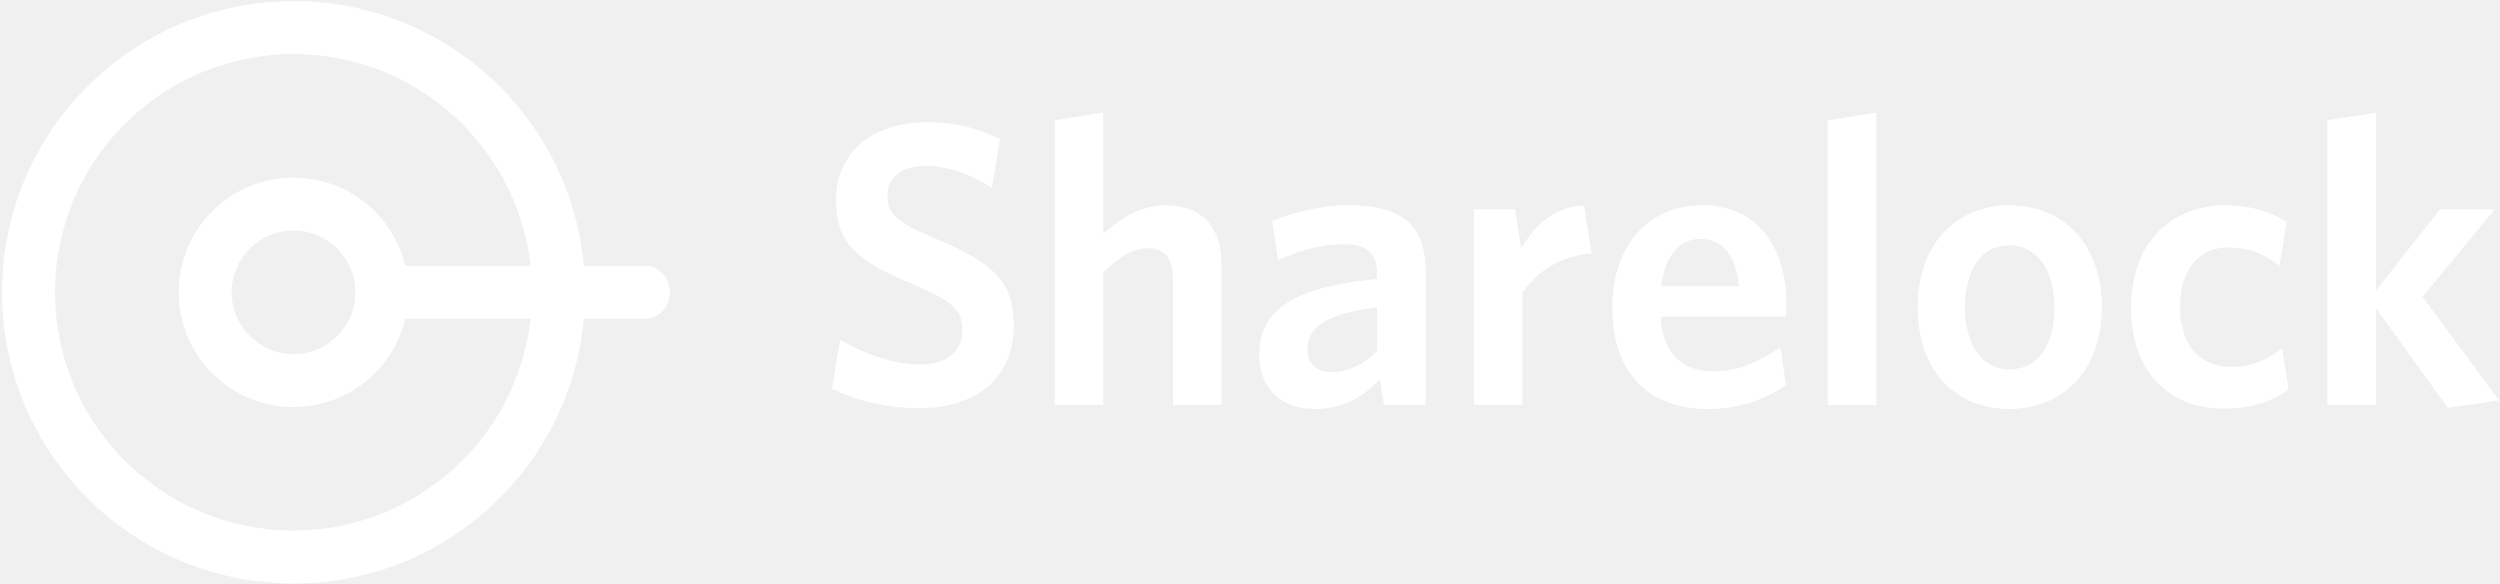
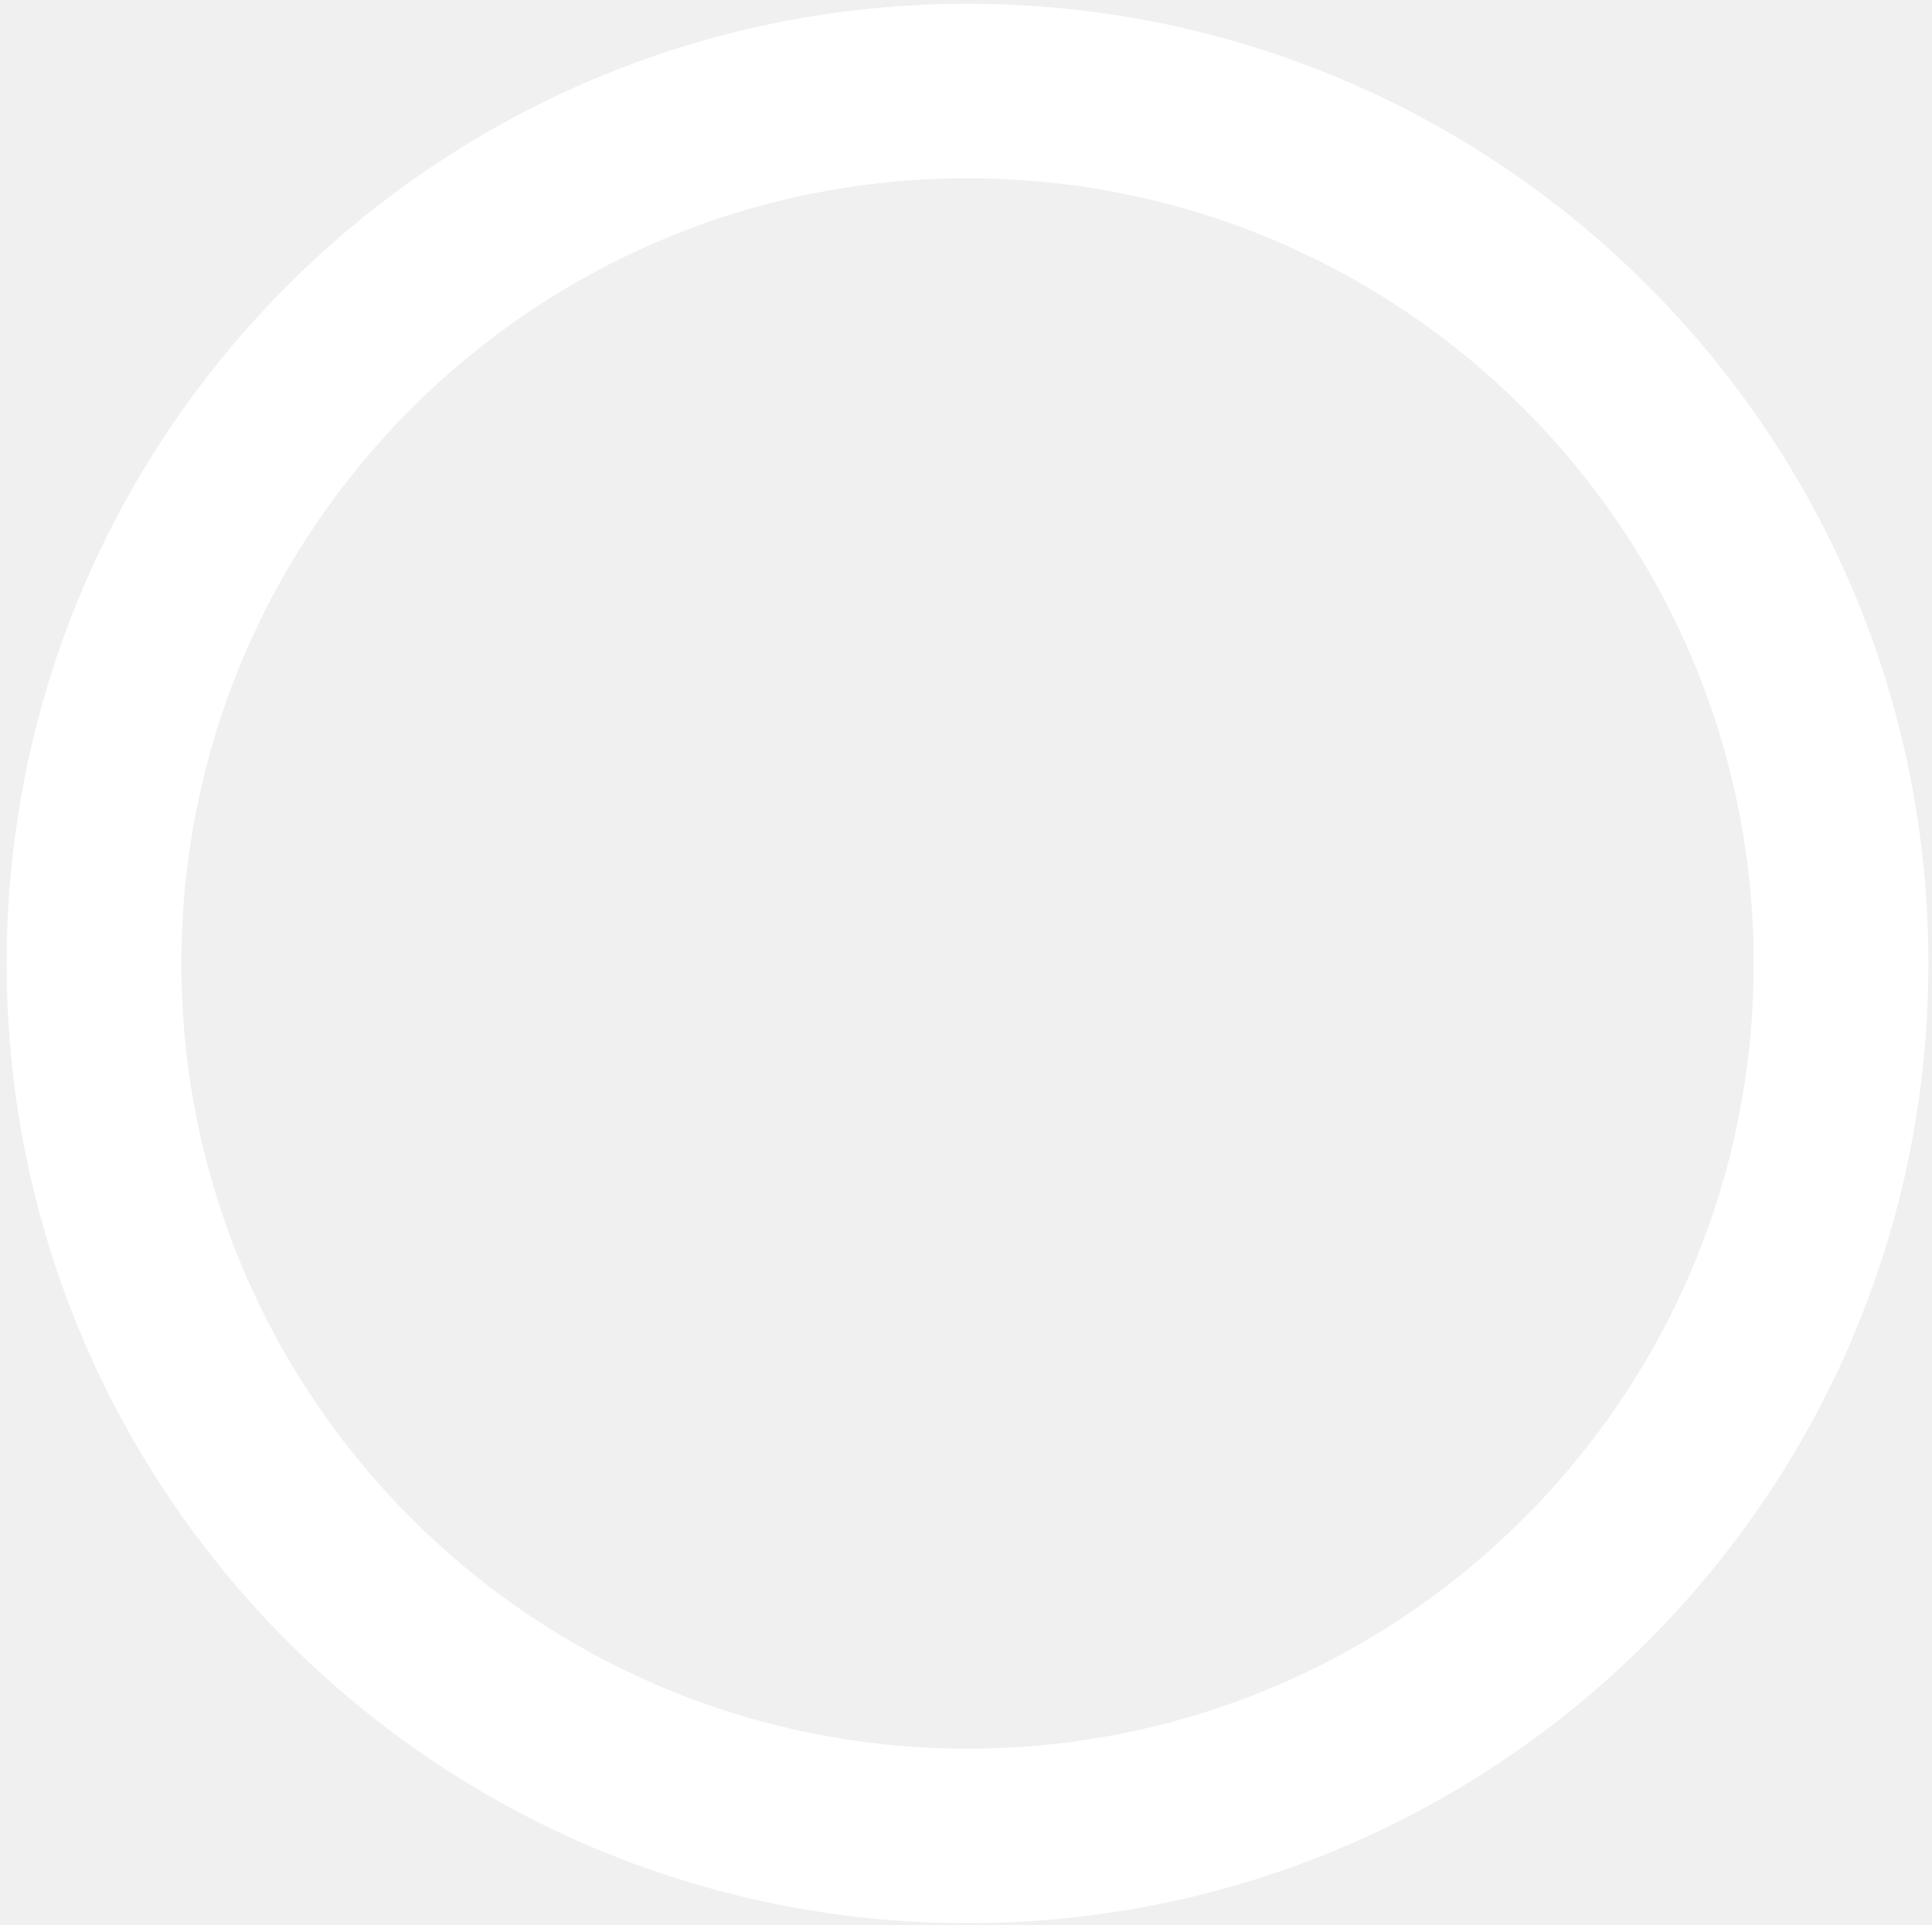
- <svg xmlns="http://www.w3.org/2000/svg" width="172px" viewBox="0 0 1173 274" version="1.1">
+ <svg xmlns="http://www.w3.org/2000/svg" width="275px" height="274px" viewBox="0 0 275 274" version="1.1">
  <defs />
-   <g id="Android" stroke="none" stroke-width="1" fill="none" fill-rule="evenodd">
-     <g id="Logo-white" transform="translate(-118, -119)" fill="#FFFFFF">
-       <g id="Outer-+-Sharelock" transform="translate(118, 119)">
-         <g id="Outer">
-           <g id="Inner">
-             <g id="Oval-1-+-Oval-2-+-Line" transform="translate(0.674539, 0.388439)">
-               <path d="M273.812,136.755 C273.812,61.31 212.579,0.15 137.044,0.15 C61.509,0.15 0.276,61.31 0.276,136.755 C0.276,212.2 61.509,273.36 137.044,273.36 C212.579,273.36 273.812,212.2 273.812,136.755 Z M25.143,136.755 C25.143,75.027 75.243,24.987 137.044,24.987 C198.845,24.987 248.945,75.027 248.945,136.755 C248.945,198.482 198.845,248.522 137.044,248.522 C75.243,248.522 25.143,198.482 25.143,136.755 Z" id="Oval-1" />
-               <path d="M190.922,136.755 C190.922,107.034 166.8,82.941 137.044,82.941 C107.288,82.941 83.166,107.034 83.166,136.755 C83.166,166.475 107.288,190.569 137.044,190.569 C166.8,190.569 190.922,166.475 190.922,136.755 Z M108.032,136.755 C108.032,120.751 121.021,107.778 137.044,107.778 C153.067,107.778 166.055,120.751 166.055,136.755 C166.055,152.758 153.067,165.732 137.044,165.732 C121.021,165.732 108.032,152.758 108.032,136.755 Z" id="Oval-2" />
-               <path d="M301.95,149.173 C308.383,149.173 313.598,143.613 313.598,136.755 C313.598,129.896 308.383,124.336 301.95,124.336 L177.704,124.336 C171.27,124.336 166.055,129.896 166.055,136.755 C166.055,143.613 171.27,149.173 177.704,149.173 L301.95,149.173 Z" id="Line" />
-             </g>
-           </g>
-         </g>
-         <path d="M475.67,152.57 C475.67,132.24 465.79,122.93 438.81,111.91 C420.57,104.31 416.39,100.32 416.39,91.96 C416.39,83.98 421.9,77.9 434.44,77.9 C444.7,77.9 455.91,81.89 465.41,88.16 L469.21,65.36 C459.71,60.42 449.45,57.38 434.63,57.38 C410.12,57.38 392.26,70.87 392.26,94.05 C392.26,114.38 402.52,122.74 427.98,133.19 C446.98,141.36 451.54,145.35 451.54,155.04 C451.54,165.49 443.56,171 431.97,171 C418.86,171 405.18,165.87 394.16,159.41 L390.36,182.4 C401.95,187.91 415.63,191.52 431.59,191.52 C456.86,191.52 475.67,178.22 475.67,152.57 L475.67,152.57 Z M573.14,190 L573.14,123.88 C573.14,106.78 564.02,96.33 546.92,96.33 C534.76,96.33 525.26,102.79 517.66,109.82 L517.66,52.82 L494.86,56.43 L494.86,190 L517.66,190 L517.66,128.06 C524.31,121.03 531.34,116.47 538.56,116.47 C546.92,116.47 550.34,121.98 550.34,129.96 L550.34,190 L573.14,190 Z M668.9,190 L668.9,127.11 C668.9,105.07 657.12,96.33 633.37,96.33 C618.74,96.33 607.53,99.56 596.89,103.74 L599.74,121.98 C609.62,117.61 619.69,114.57 630.33,114.57 C640.4,114.57 646.1,118.37 646.1,128.25 L646.1,130.91 C609.05,134.52 590.81,144.21 590.81,166.44 C590.81,182.4 601.26,191.9 616.84,191.9 C630.52,191.9 640.02,185.82 647.43,178.03 L649.33,190 L668.9,190 Z M646.1,164.73 C639.83,171 632.42,174.61 624.63,174.61 C617.6,174.61 613.42,170.62 613.42,163.97 C613.42,155.23 619.69,147.44 646.1,144.21 L646.1,164.73 Z M746.8,118.94 L743.19,96.33 C728.94,97.09 719.82,106.02 713.74,116.66 L710.89,98.23 L691.51,98.23 L691.51,190 L714.31,190 L714.31,137.37 C720.77,127.49 732.55,119.89 746.8,118.94 L746.8,118.94 Z M838.19,143.07 C838.19,117.04 825.84,96.33 798.29,96.33 C774.35,96.33 756.49,114.38 756.49,144.21 C756.49,177.27 775.68,191.9 801.33,191.9 C816.15,191.9 828.12,187.53 838,180.69 L835.34,162.83 C825.27,169.86 815.58,174.23 803.8,174.23 C789.74,174.23 780.24,166.44 779.1,148.58 L838,148.58 C838,147.25 838.19,144.97 838.19,143.07 L838.19,143.07 Z M815.96,134.33 L779.48,134.33 C781.19,119.32 788.6,112.1 797.72,112.1 C808.74,112.1 814.44,120.08 815.96,134.33 L815.96,134.33 Z M880.37,190 L880.37,52.82 L857.57,56.43 L857.57,190 L880.37,190 Z M986.2,144.21 C986.2,114.38 967.96,96.33 942.88,96.33 C917.99,96.33 899.75,114.38 899.75,144.21 C899.75,174.04 917.8,191.9 942.69,191.9 C967.77,191.9 986.2,174.04 986.2,144.21 L986.2,144.21 Z M963.97,144.21 C963.97,161.31 956.75,173.28 942.69,173.28 C929.39,173.28 921.98,160.93 921.98,144.21 C921.98,127.11 929.2,115.14 942.69,115.14 C956.37,115.14 963.97,127.3 963.97,144.21 L963.97,144.21 Z M1073.79,182.78 L1070.75,163.4 C1062.2,170.05 1054.98,172.14 1047,172.14 C1033.13,172.14 1022.87,163.02 1022.87,144.02 C1022.87,125.78 1032.37,116.09 1045.48,116.09 C1054.41,116.09 1061.82,118.75 1069.61,124.64 L1072.84,104.12 C1065.62,99.56 1056.5,96.33 1044.15,96.33 C1019.83,96.33 999.88,112.67 999.88,144.59 C999.88,174.61 1017.93,191.71 1043.39,191.71 C1054.98,191.71 1064.48,189.24 1073.79,182.78 L1073.79,182.78 Z M1172.59,187.91 L1136.68,139.27 L1170.5,98.23 L1144.85,98.23 L1114.83,136.23 L1114.83,52.82 L1092.03,56.43 L1092.03,190 L1114.83,190 L1114.83,144.59 L1148.46,191.33 L1172.59,187.91 Z" id="Sharelock" />
-       </g>
-     </g>
+   <g id="Page-1" stroke="none" stroke-width="1" fill="none" fill-rule="evenodd">
+     <path d="M274.487,137.143 C274.487,61.698 213.254,0.538 137.718,0.538 C62.183,0.538 0.95,61.698 0.95,137.143 C0.95,212.588 62.183,273.748 137.718,273.748 C213.254,273.748 274.487,212.588 274.487,137.143 L274.487,137.143 Z M25.817,137.143 C25.817,75.416 75.917,25.376 137.718,25.376 C199.52,25.376 249.62,75.416 249.62,137.143 C249.62,198.871 199.52,248.911 137.718,248.911 C75.917,248.911 25.817,198.871 25.817,137.143 L25.817,137.143 Z" id="Oval-1" fill="#FFFFFF" />
  </g>
</svg>
